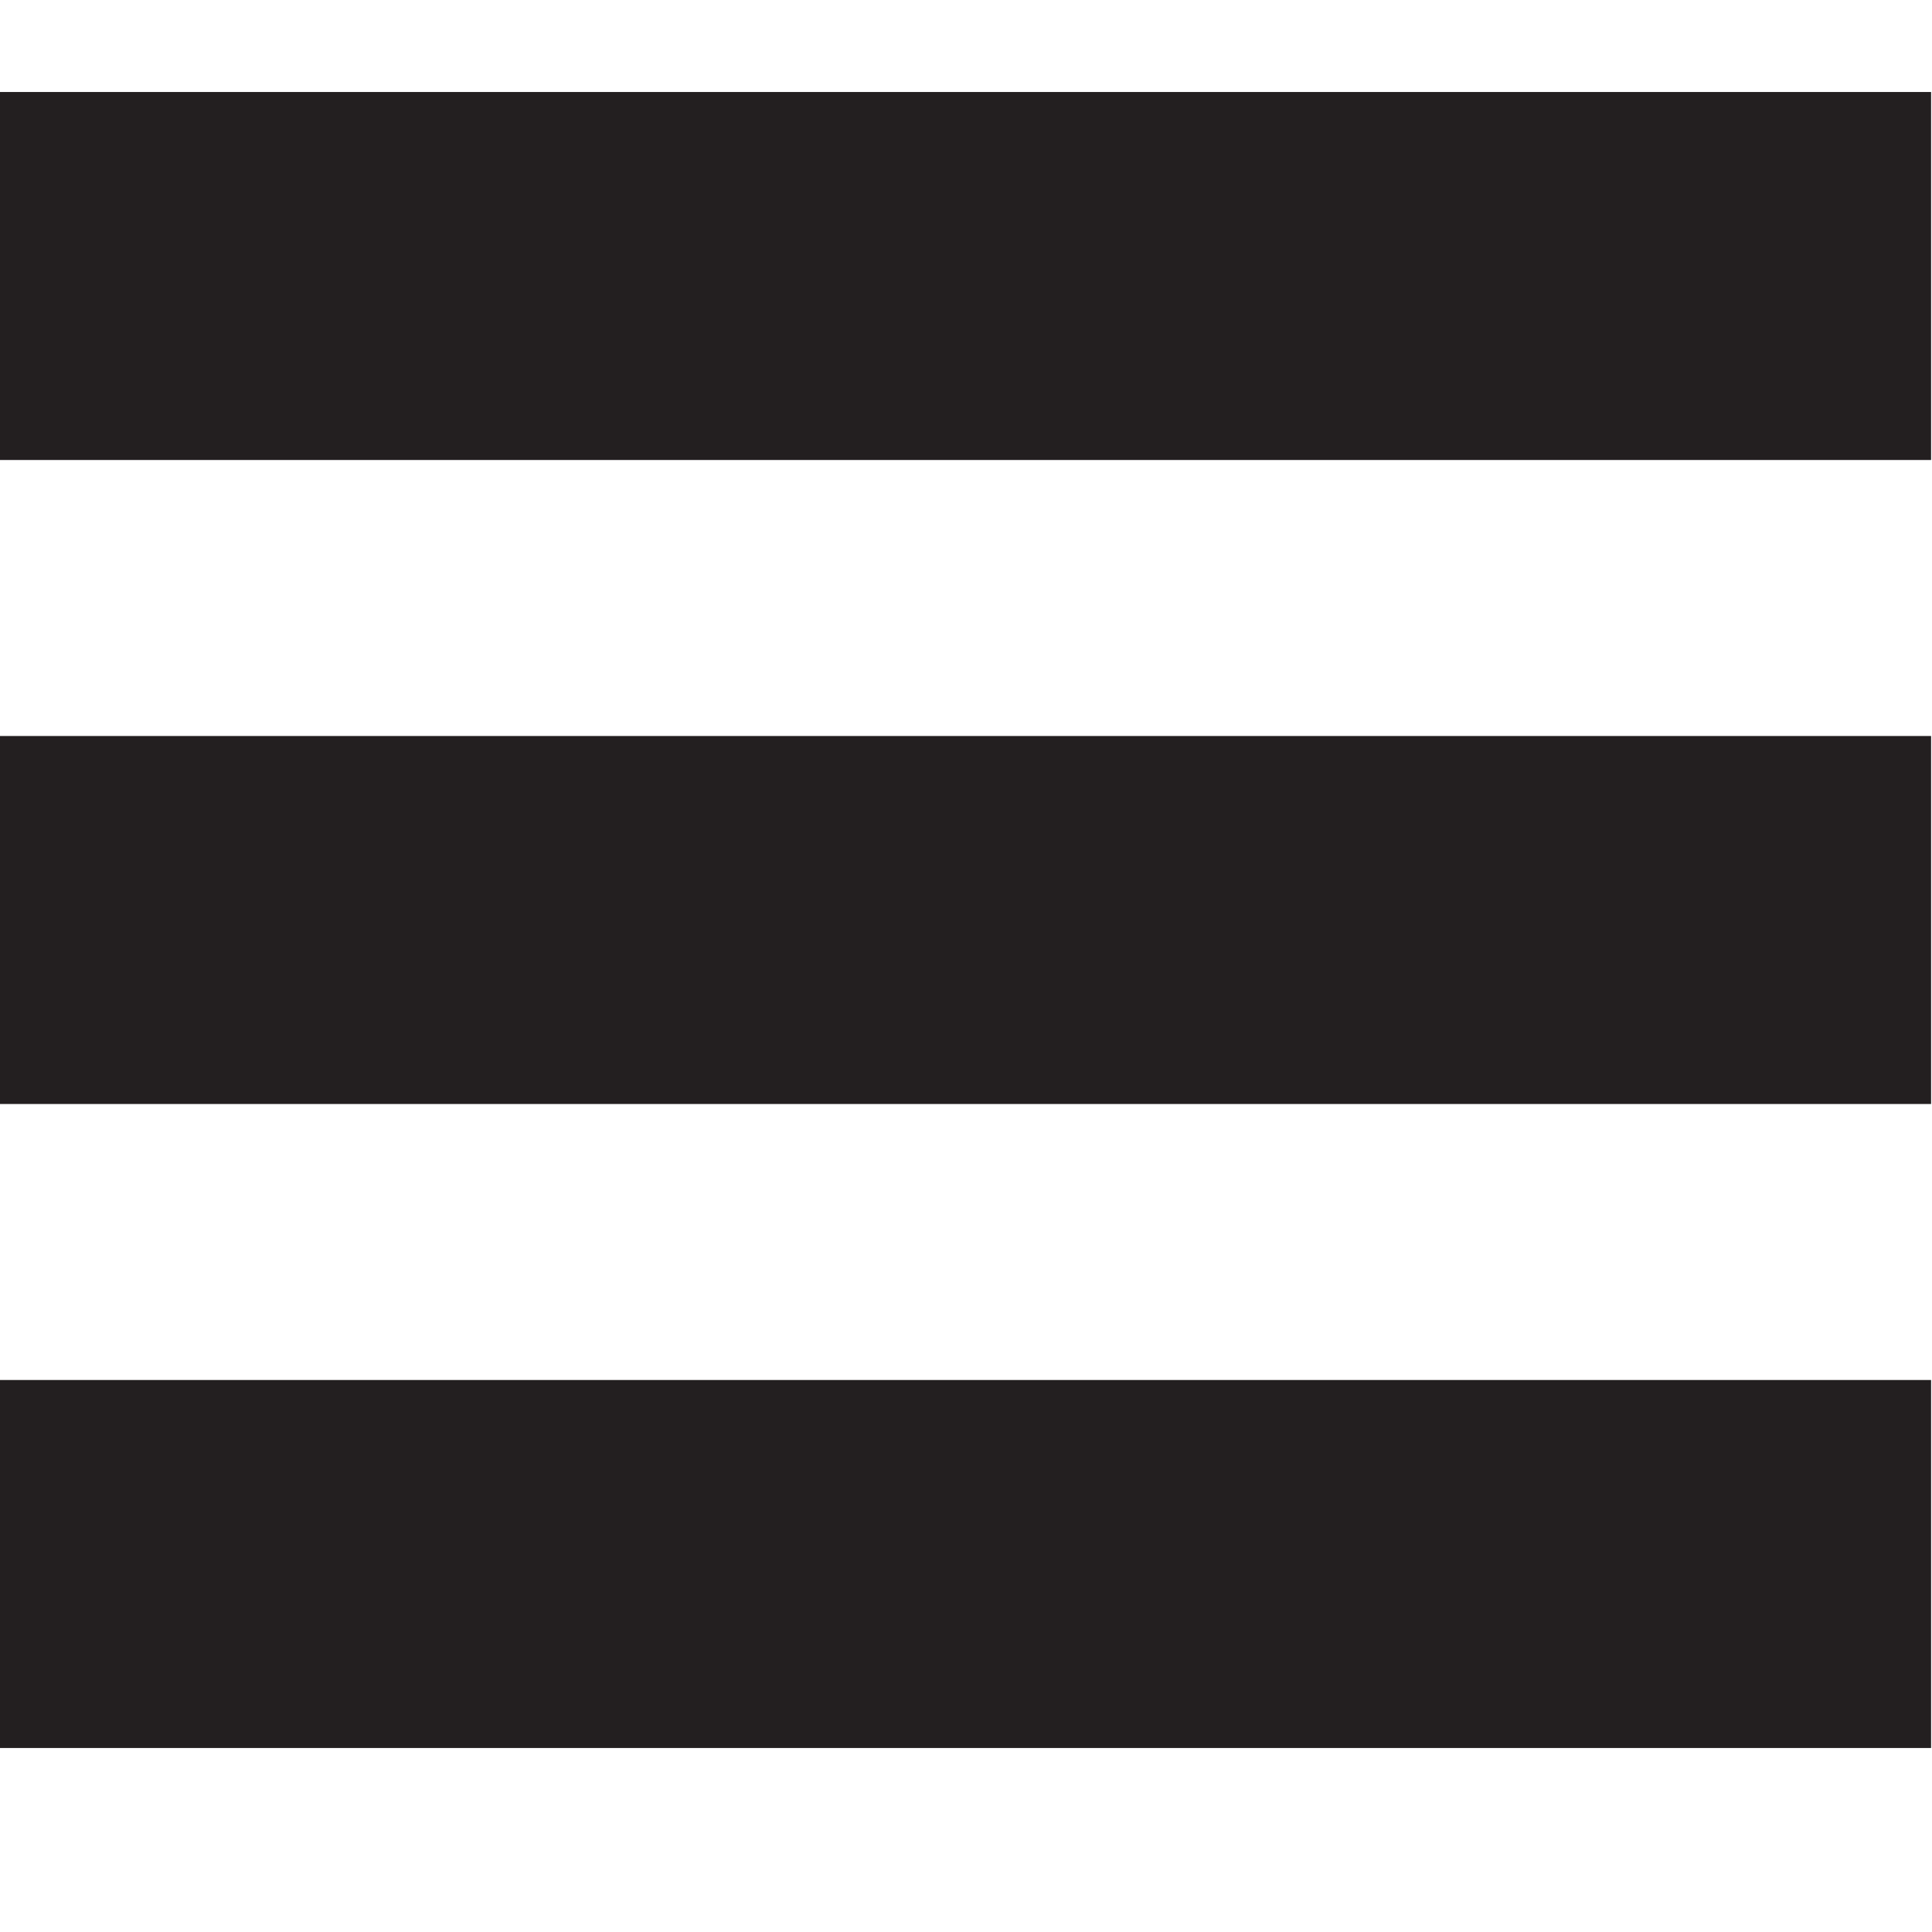
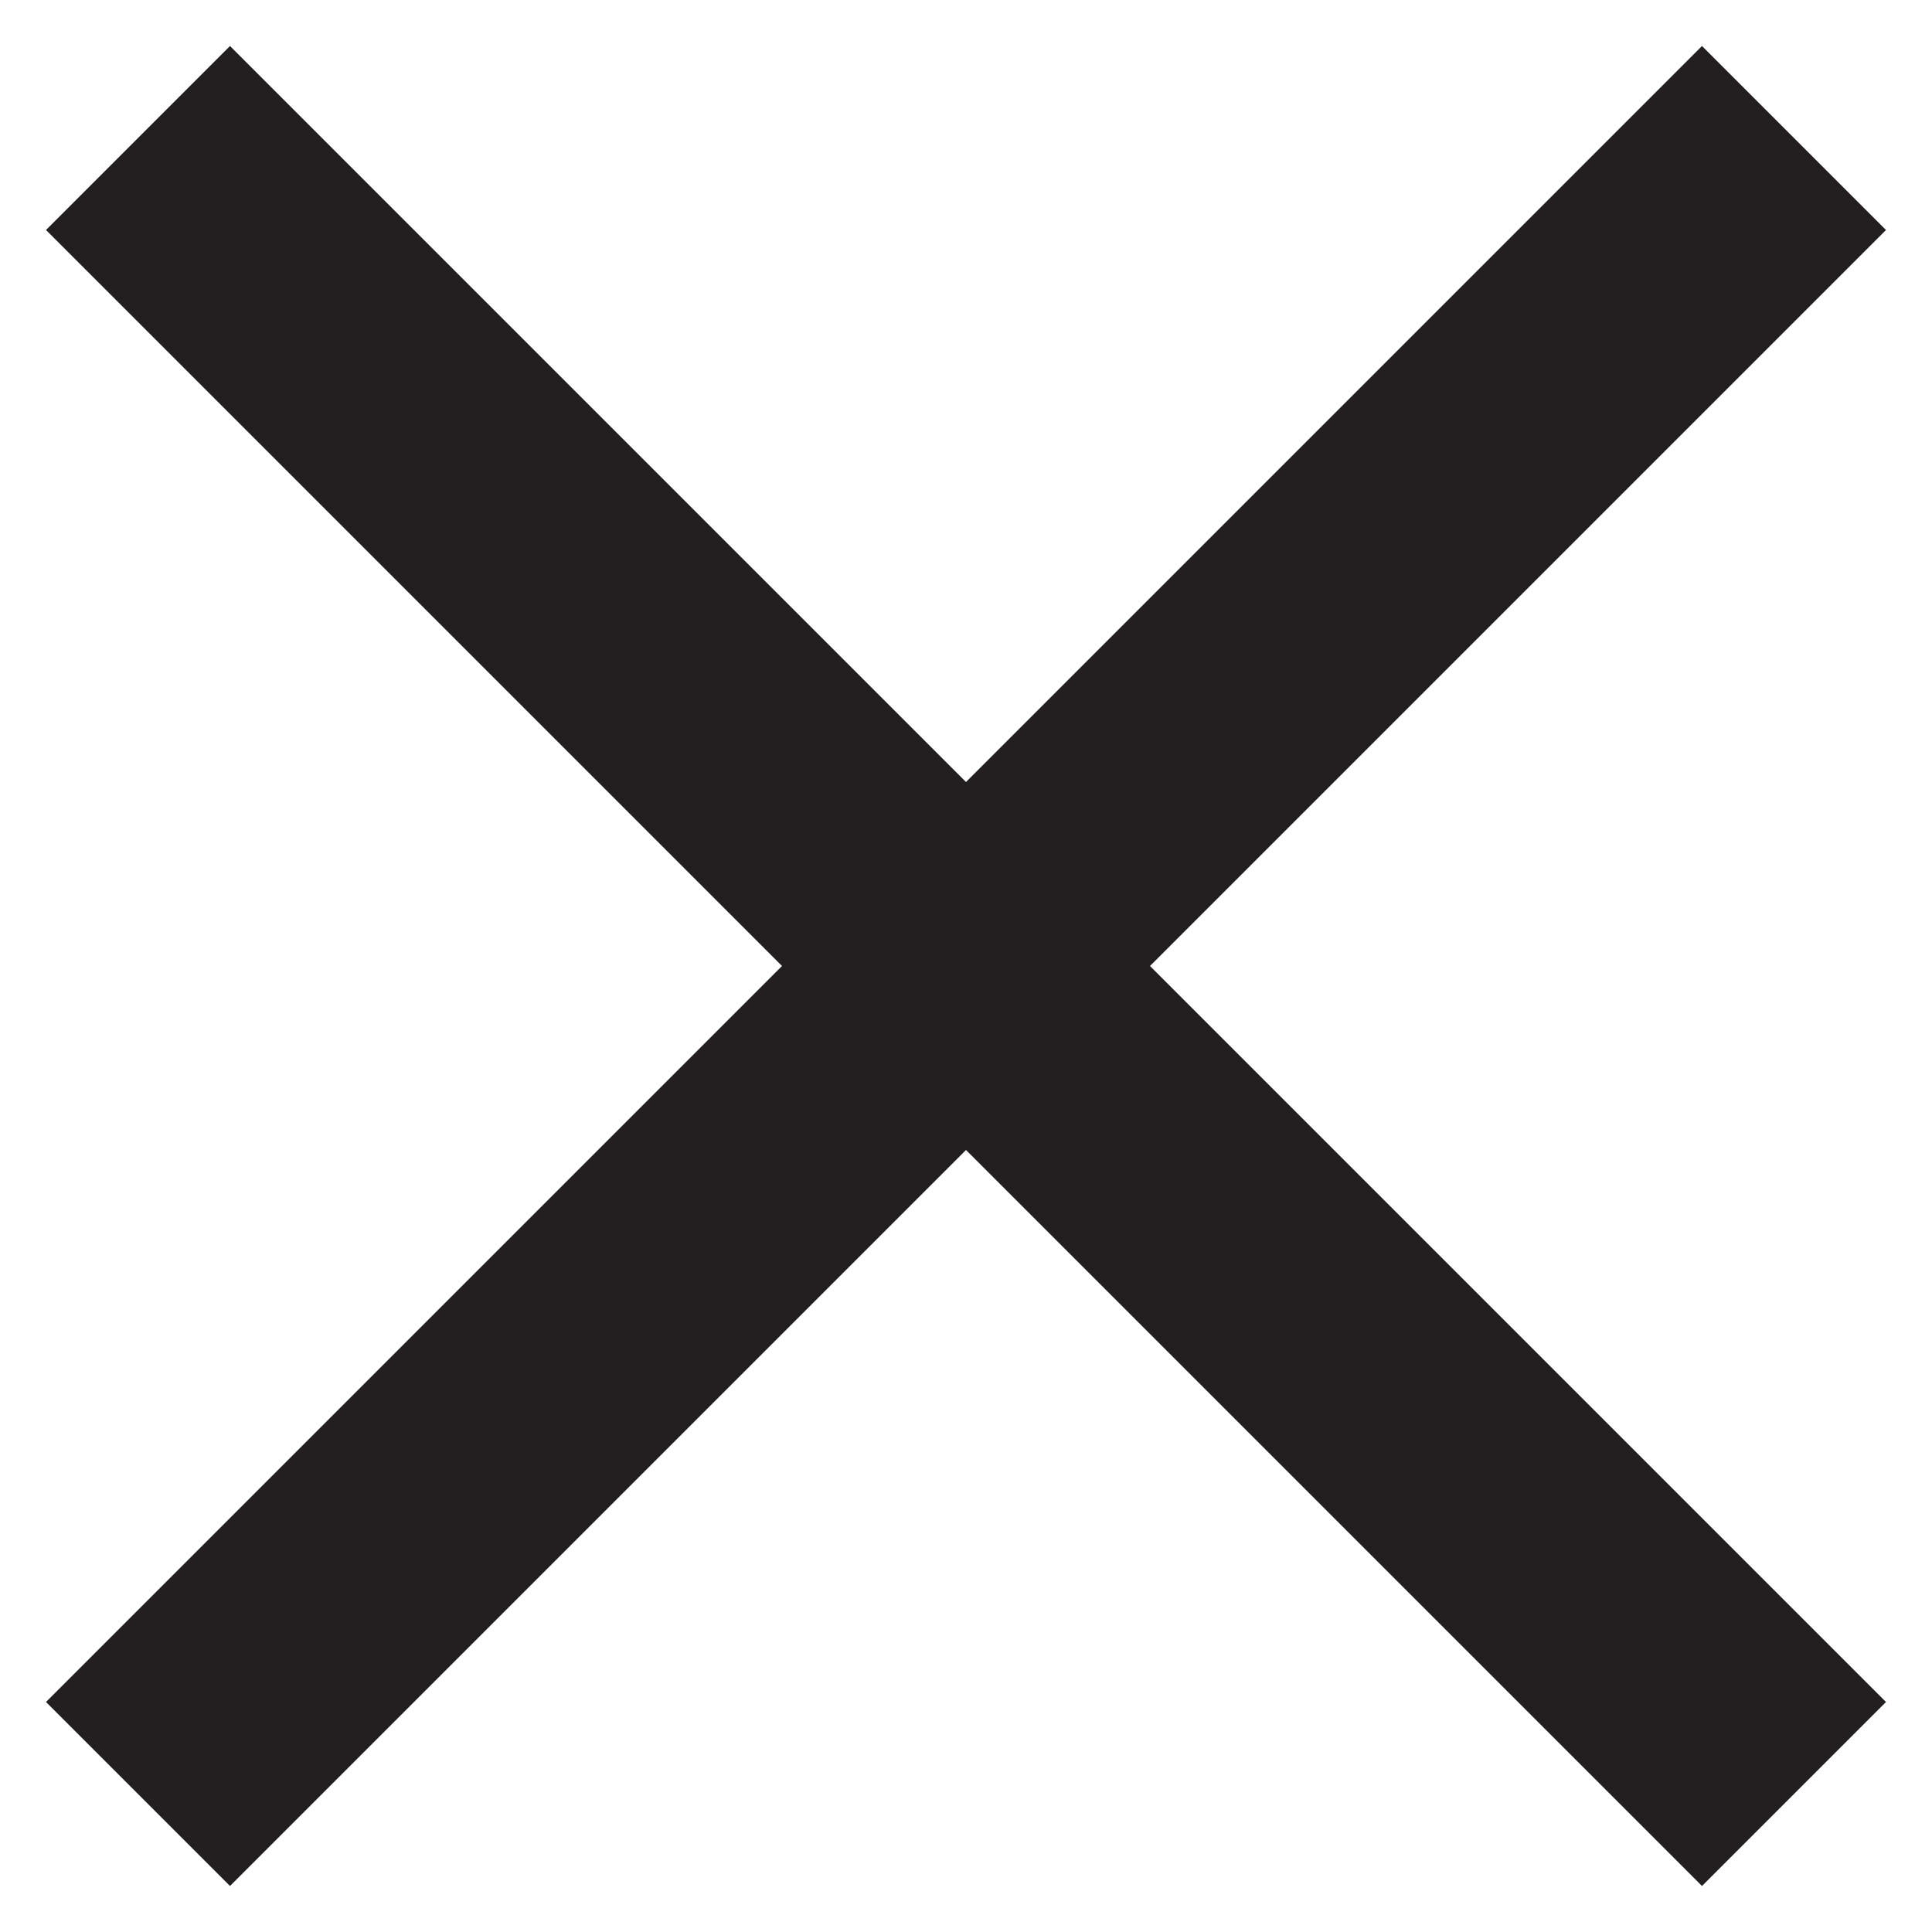
<svg xmlns="http://www.w3.org/2000/svg" id="Layer_1" data-name="Layer 1" viewBox="0 0 21 21">
  <defs>
    <style>.cls-1{fill:#231f20;}</style>
  </defs>
-   <rect class="cls-1" x="-0.01" y="1" width="21" height="4" />
-   <rect class="cls-1" x="-0.01" y="15" width="21" height="4" />
-   <rect class="cls-1" x="-0.01" y="8" width="21" height="4" />
+   <polygon class="cls-1" points="2.5 0.5 0.5 2.5 8.5 10.5 0.5 18.5 2.5 20.5 10.5 12.5 18.5 20.5 20.5 18.5 12.5 10.5 20.5 2.5 18.5 0.5 10.5 8.5 2.5 0.5" />
</svg>
